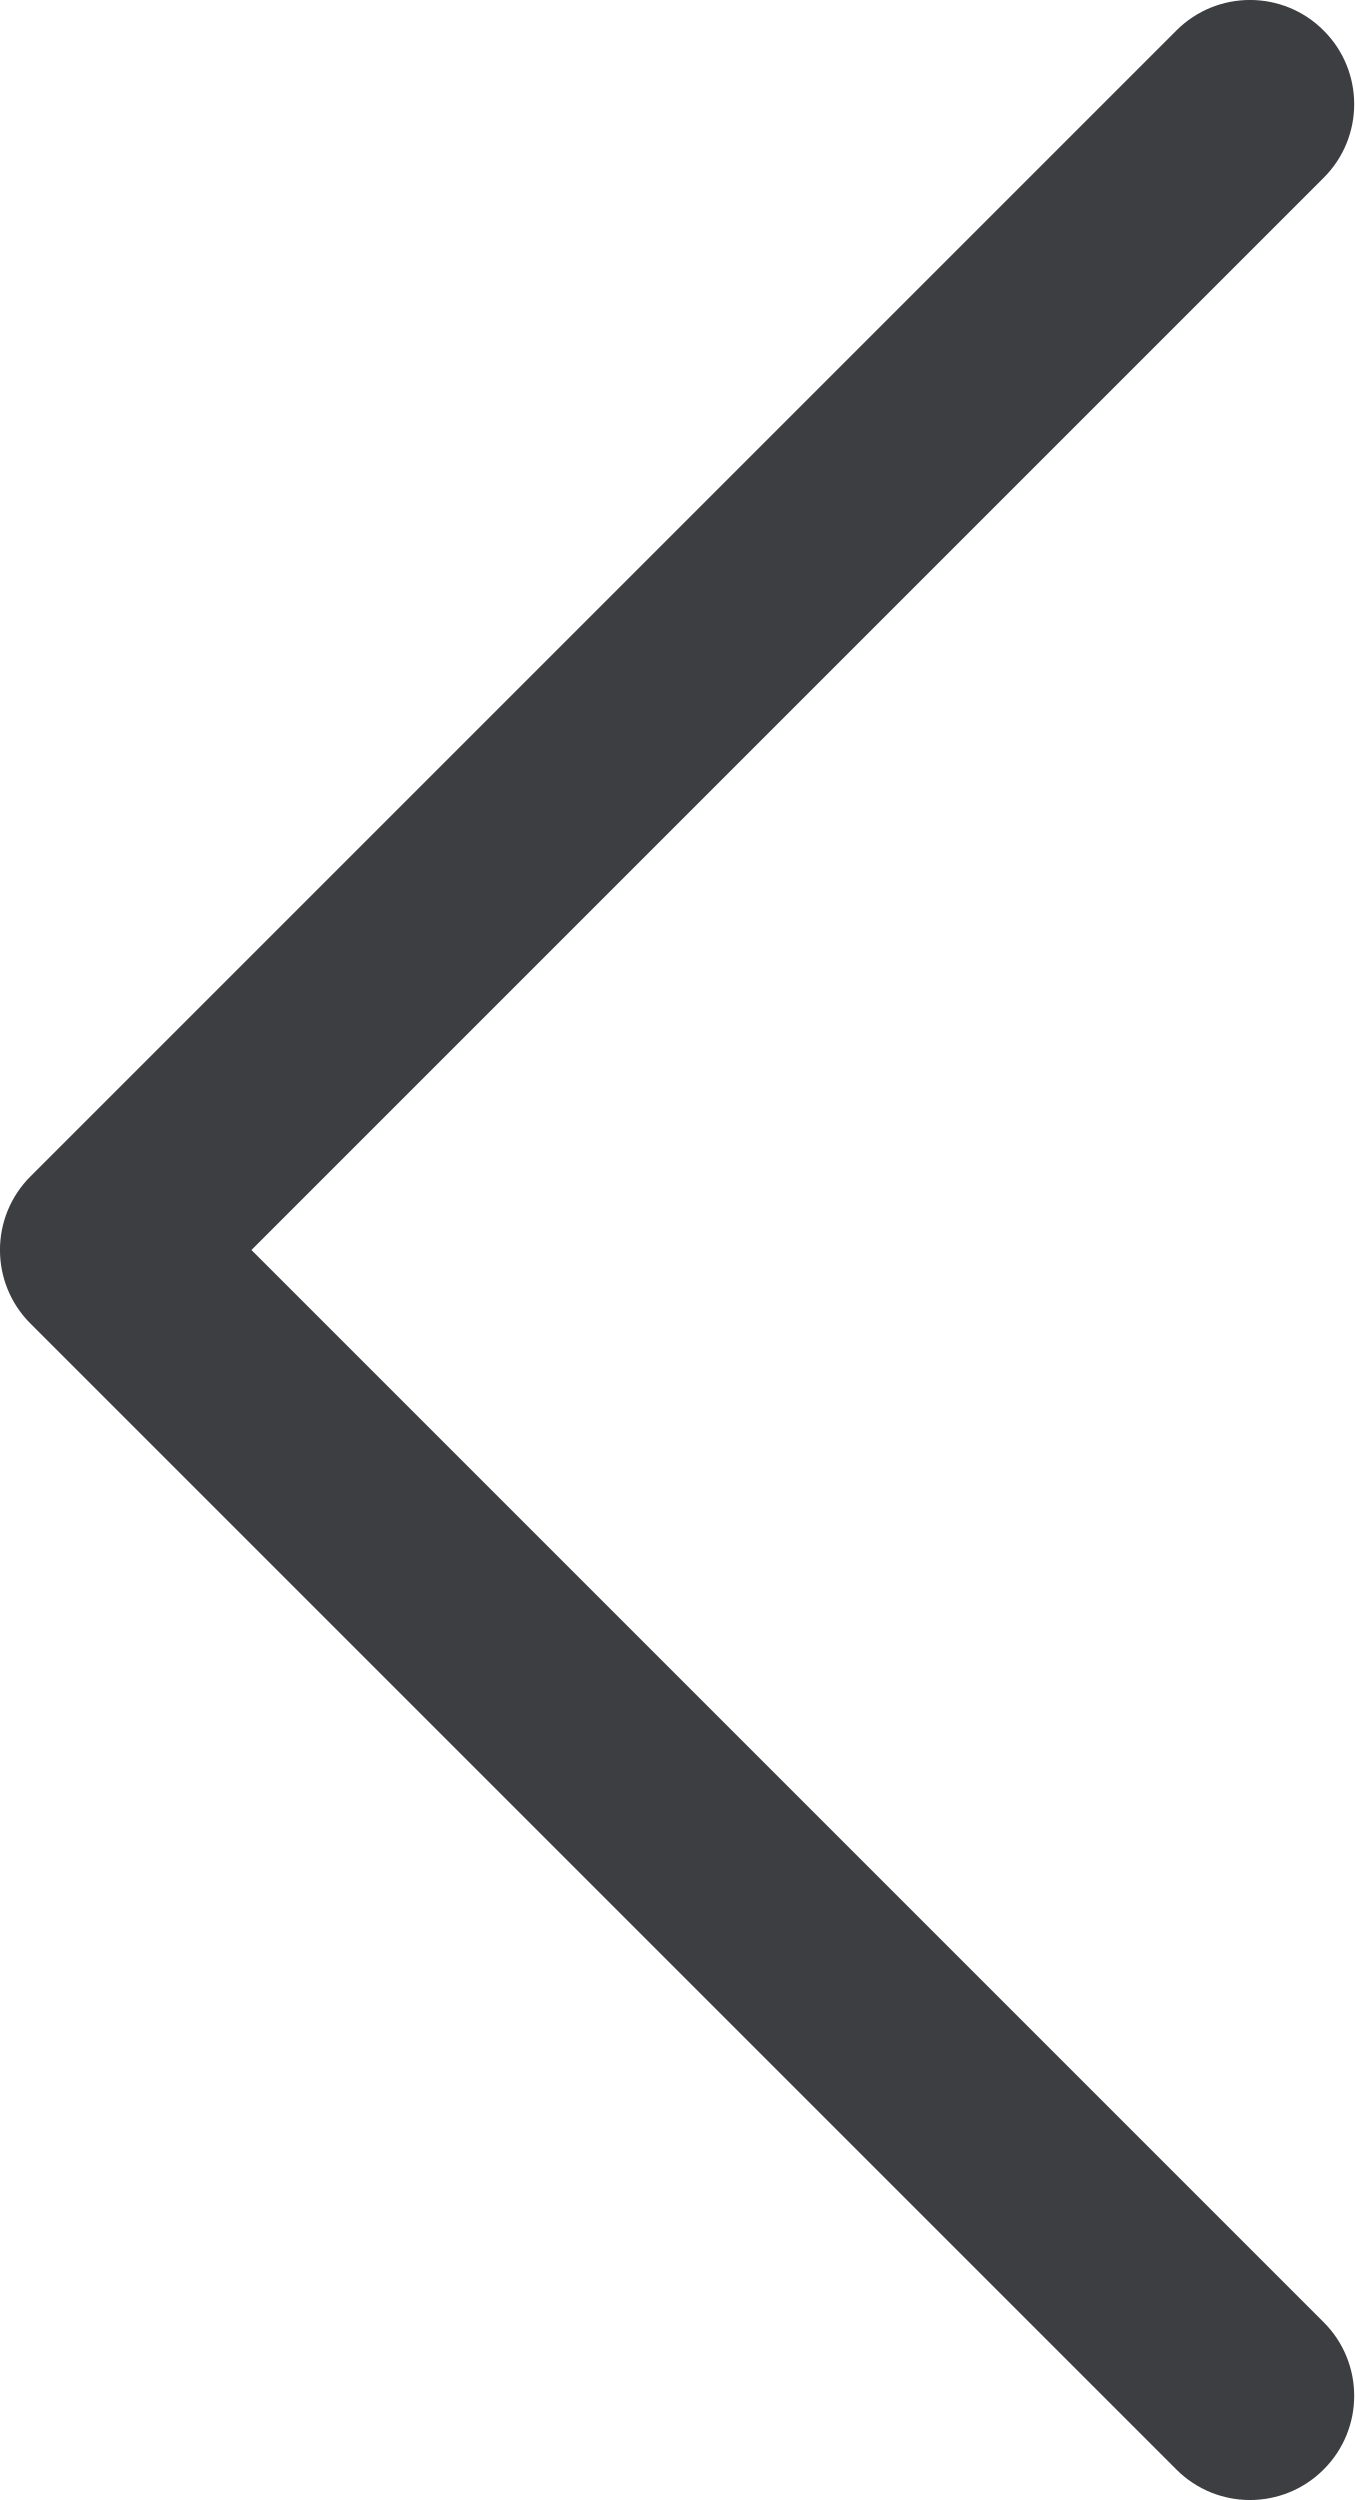
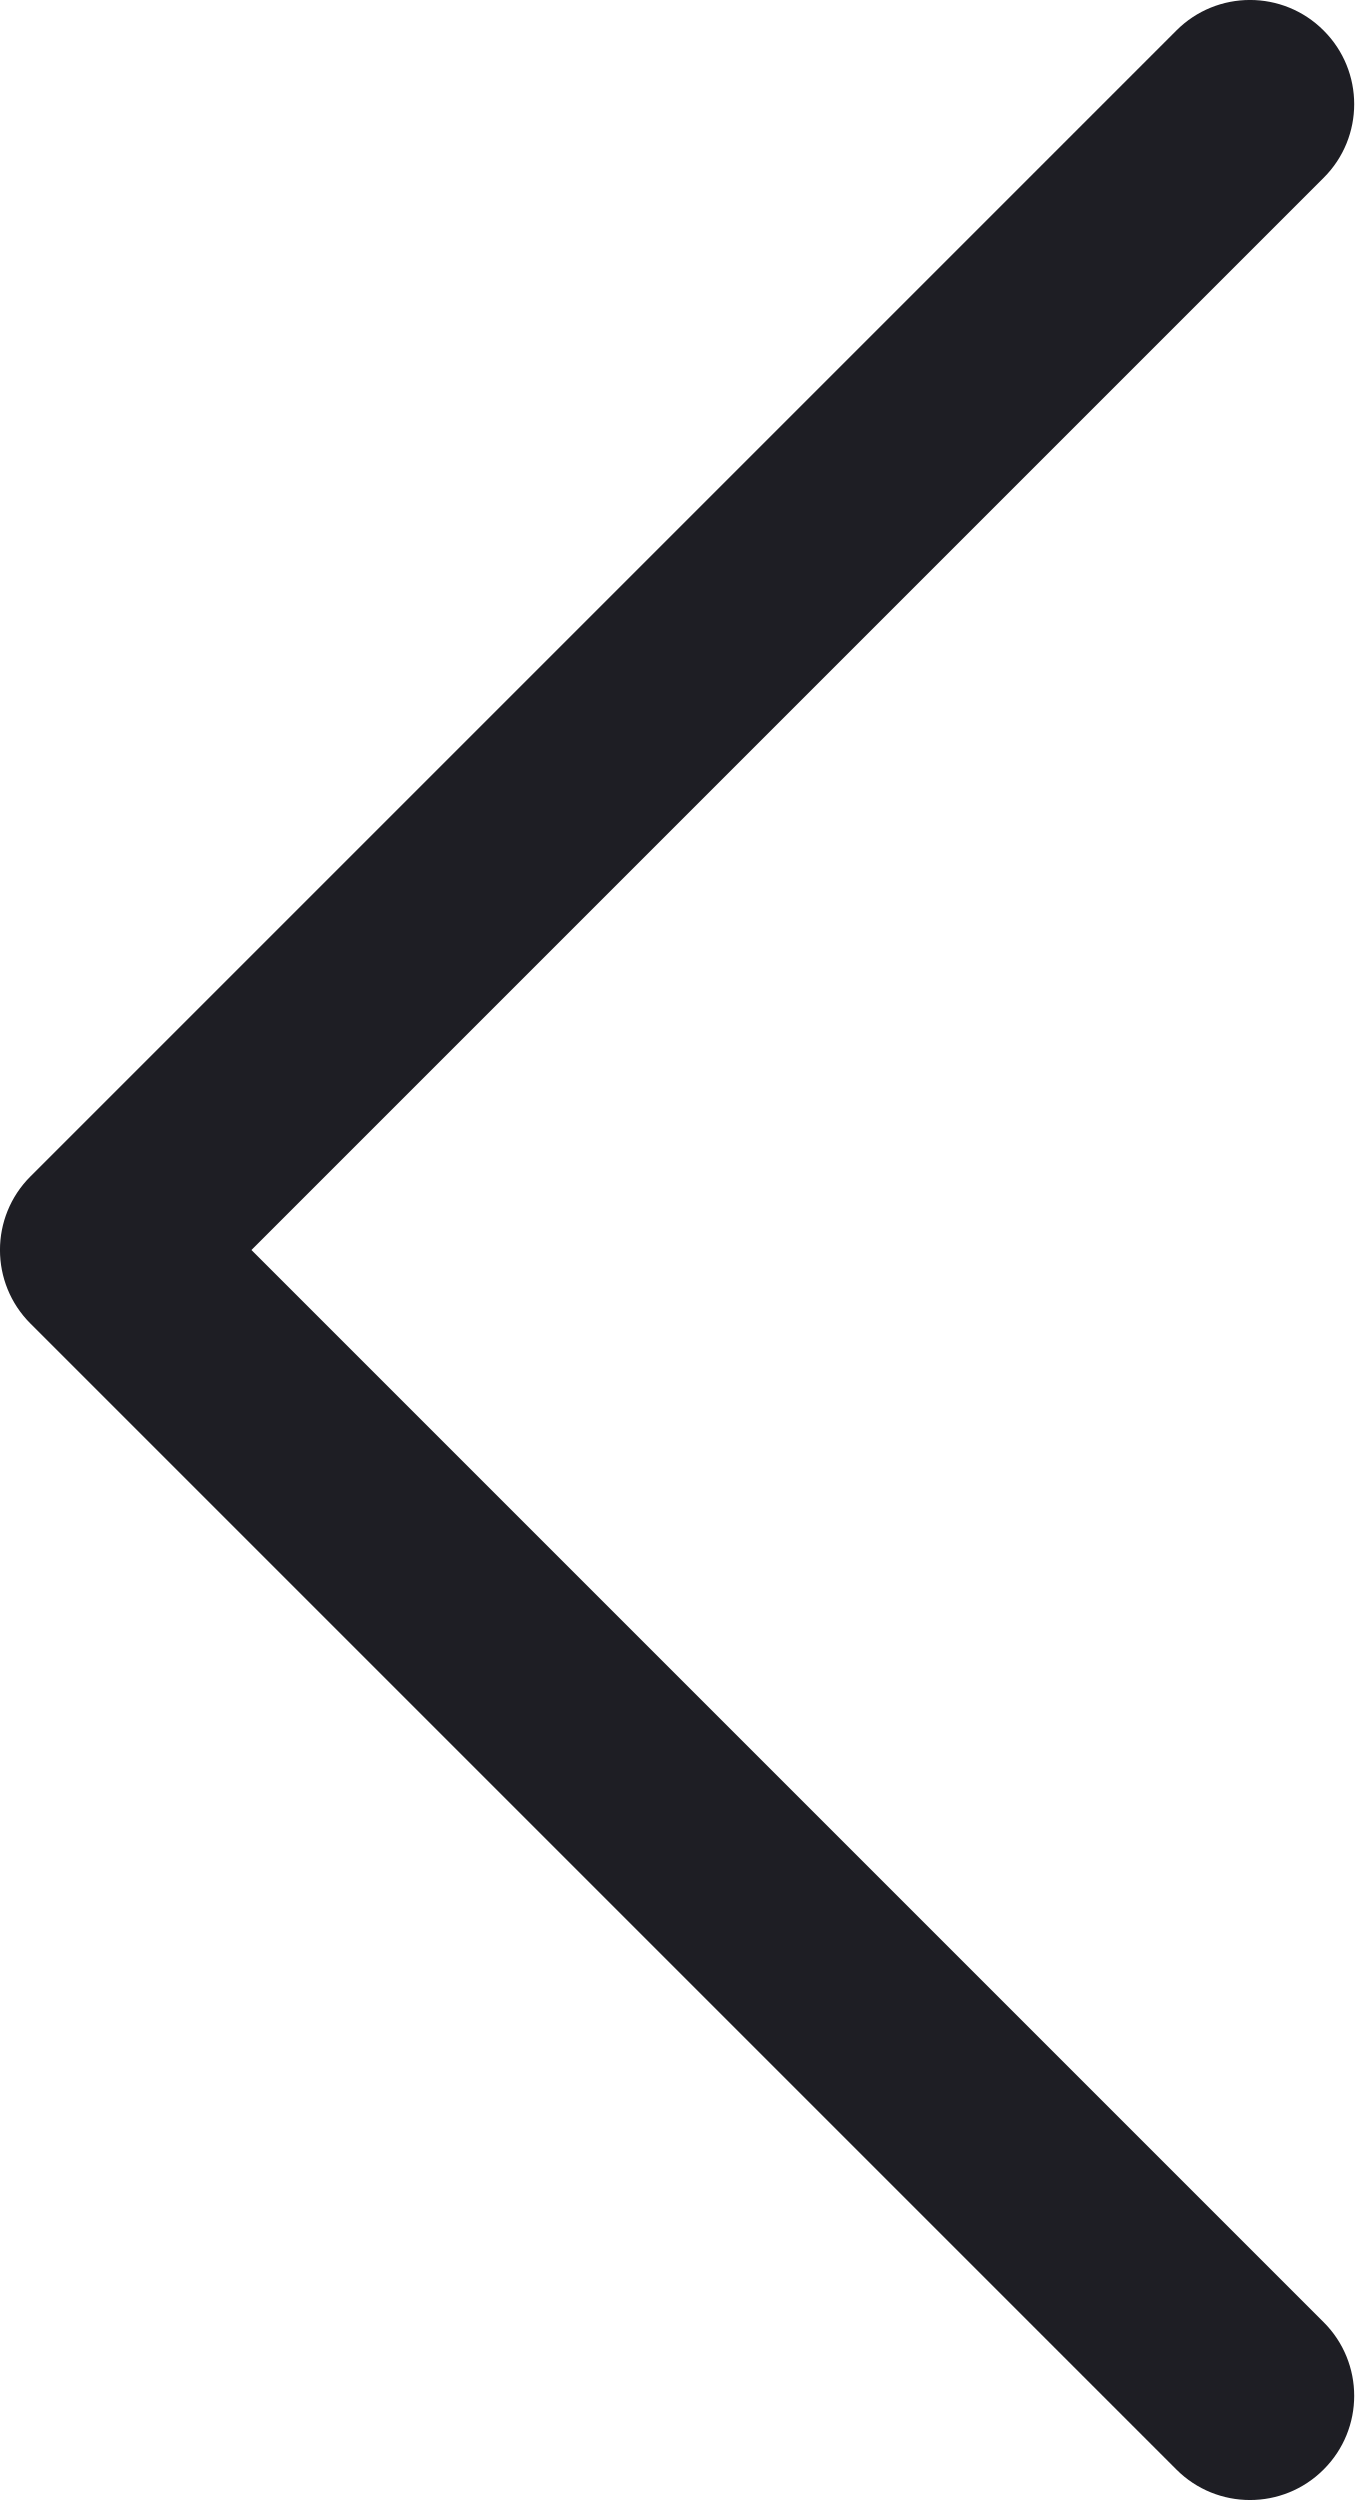
<svg xmlns="http://www.w3.org/2000/svg" id="meteor-icon-kit__regular-chevron-left" viewBox="0 0 13 24" fill="none">
-   <path fill-rule="evenodd" clip-rule="evenodd" d="M2.414 12L12.707 22.293C13.098 22.683 13.098 23.317 12.707 23.707C12.317 24.098 11.683 24.098 11.293 23.707L0.293 12.707C-0.098 12.317 -0.098 11.683 0.293 11.293L11.293 0.293C11.683 -0.098 12.317 -0.098 12.707 0.293C13.098 0.683 13.098 1.317 12.707 1.707L2.414 12z" fill="#3D3E42" />
+   <path fill-rule="evenodd" clip-rule="evenodd" d="M2.414 12L12.707 22.293C13.098 22.683 13.098 23.317 12.707 23.707C12.317 24.098 11.683 24.098 11.293 23.707L0.293 12.707C-0.098 12.317 -0.098 11.683 0.293 11.293L11.293 0.293C11.683 -0.098 12.317 -0.098 12.707 0.293C13.098 0.683 13.098 1.317 12.707 1.707L2.414 12z" fill="#1E1E24" />
</svg>
